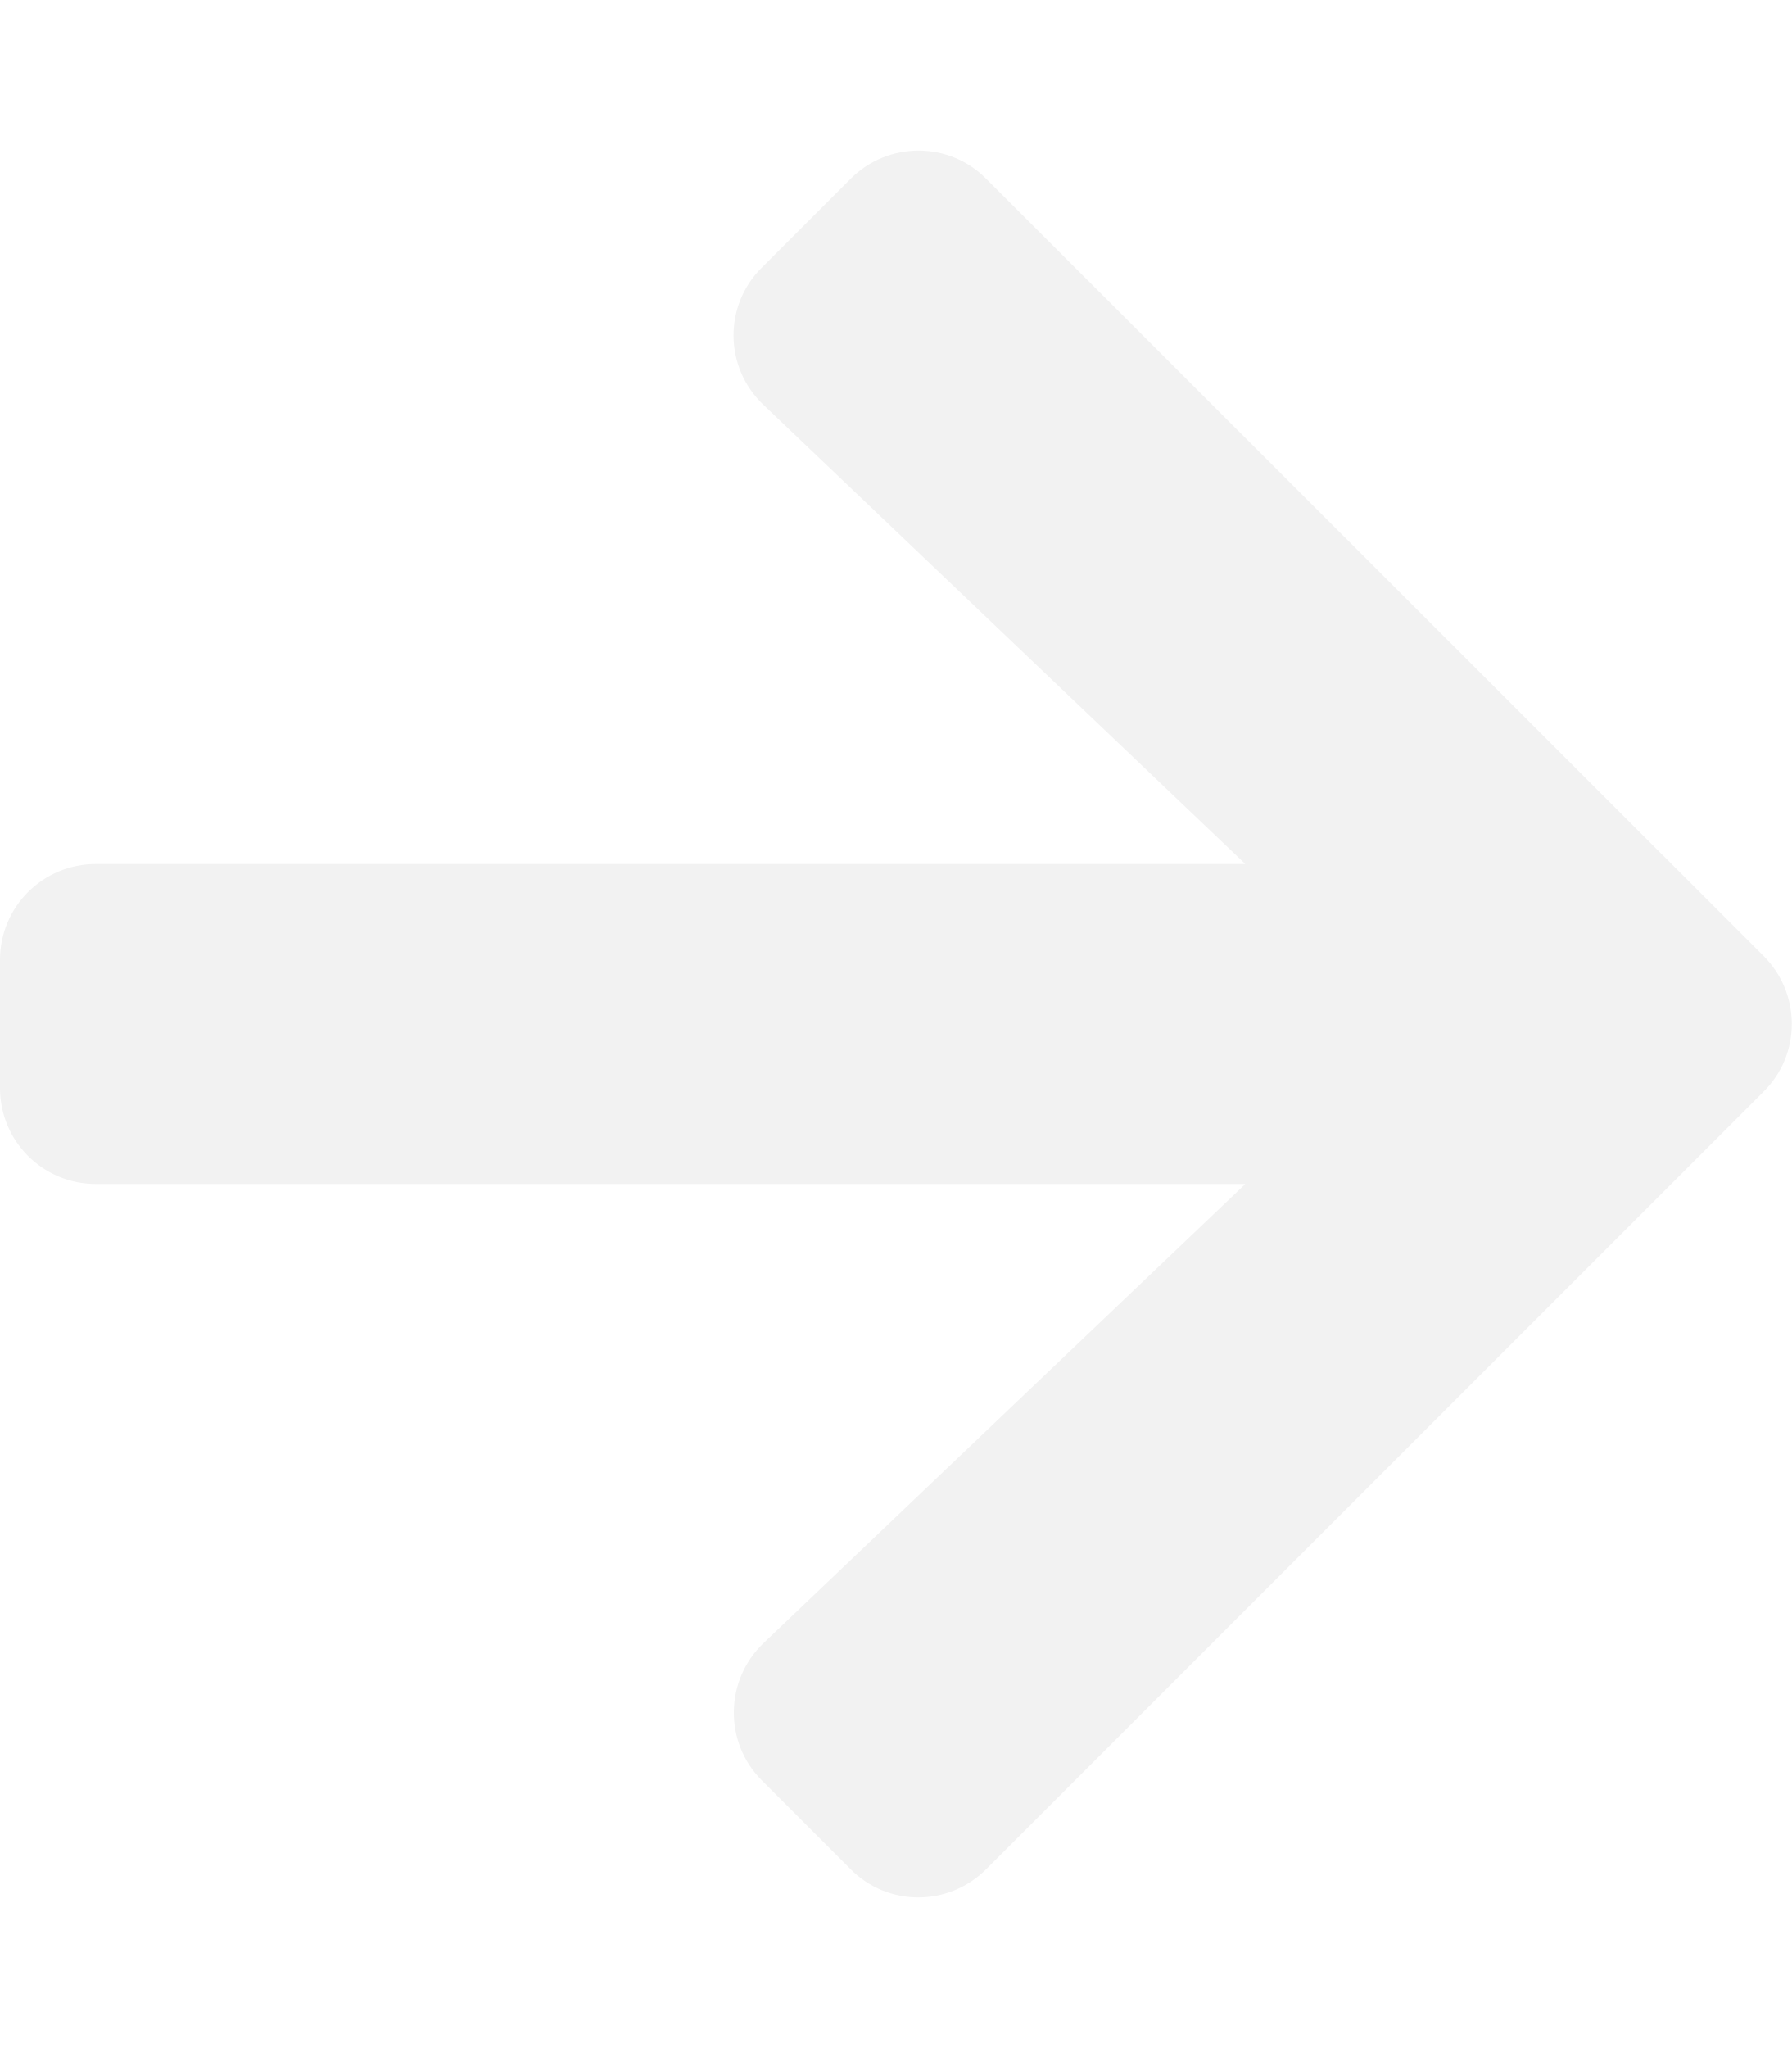
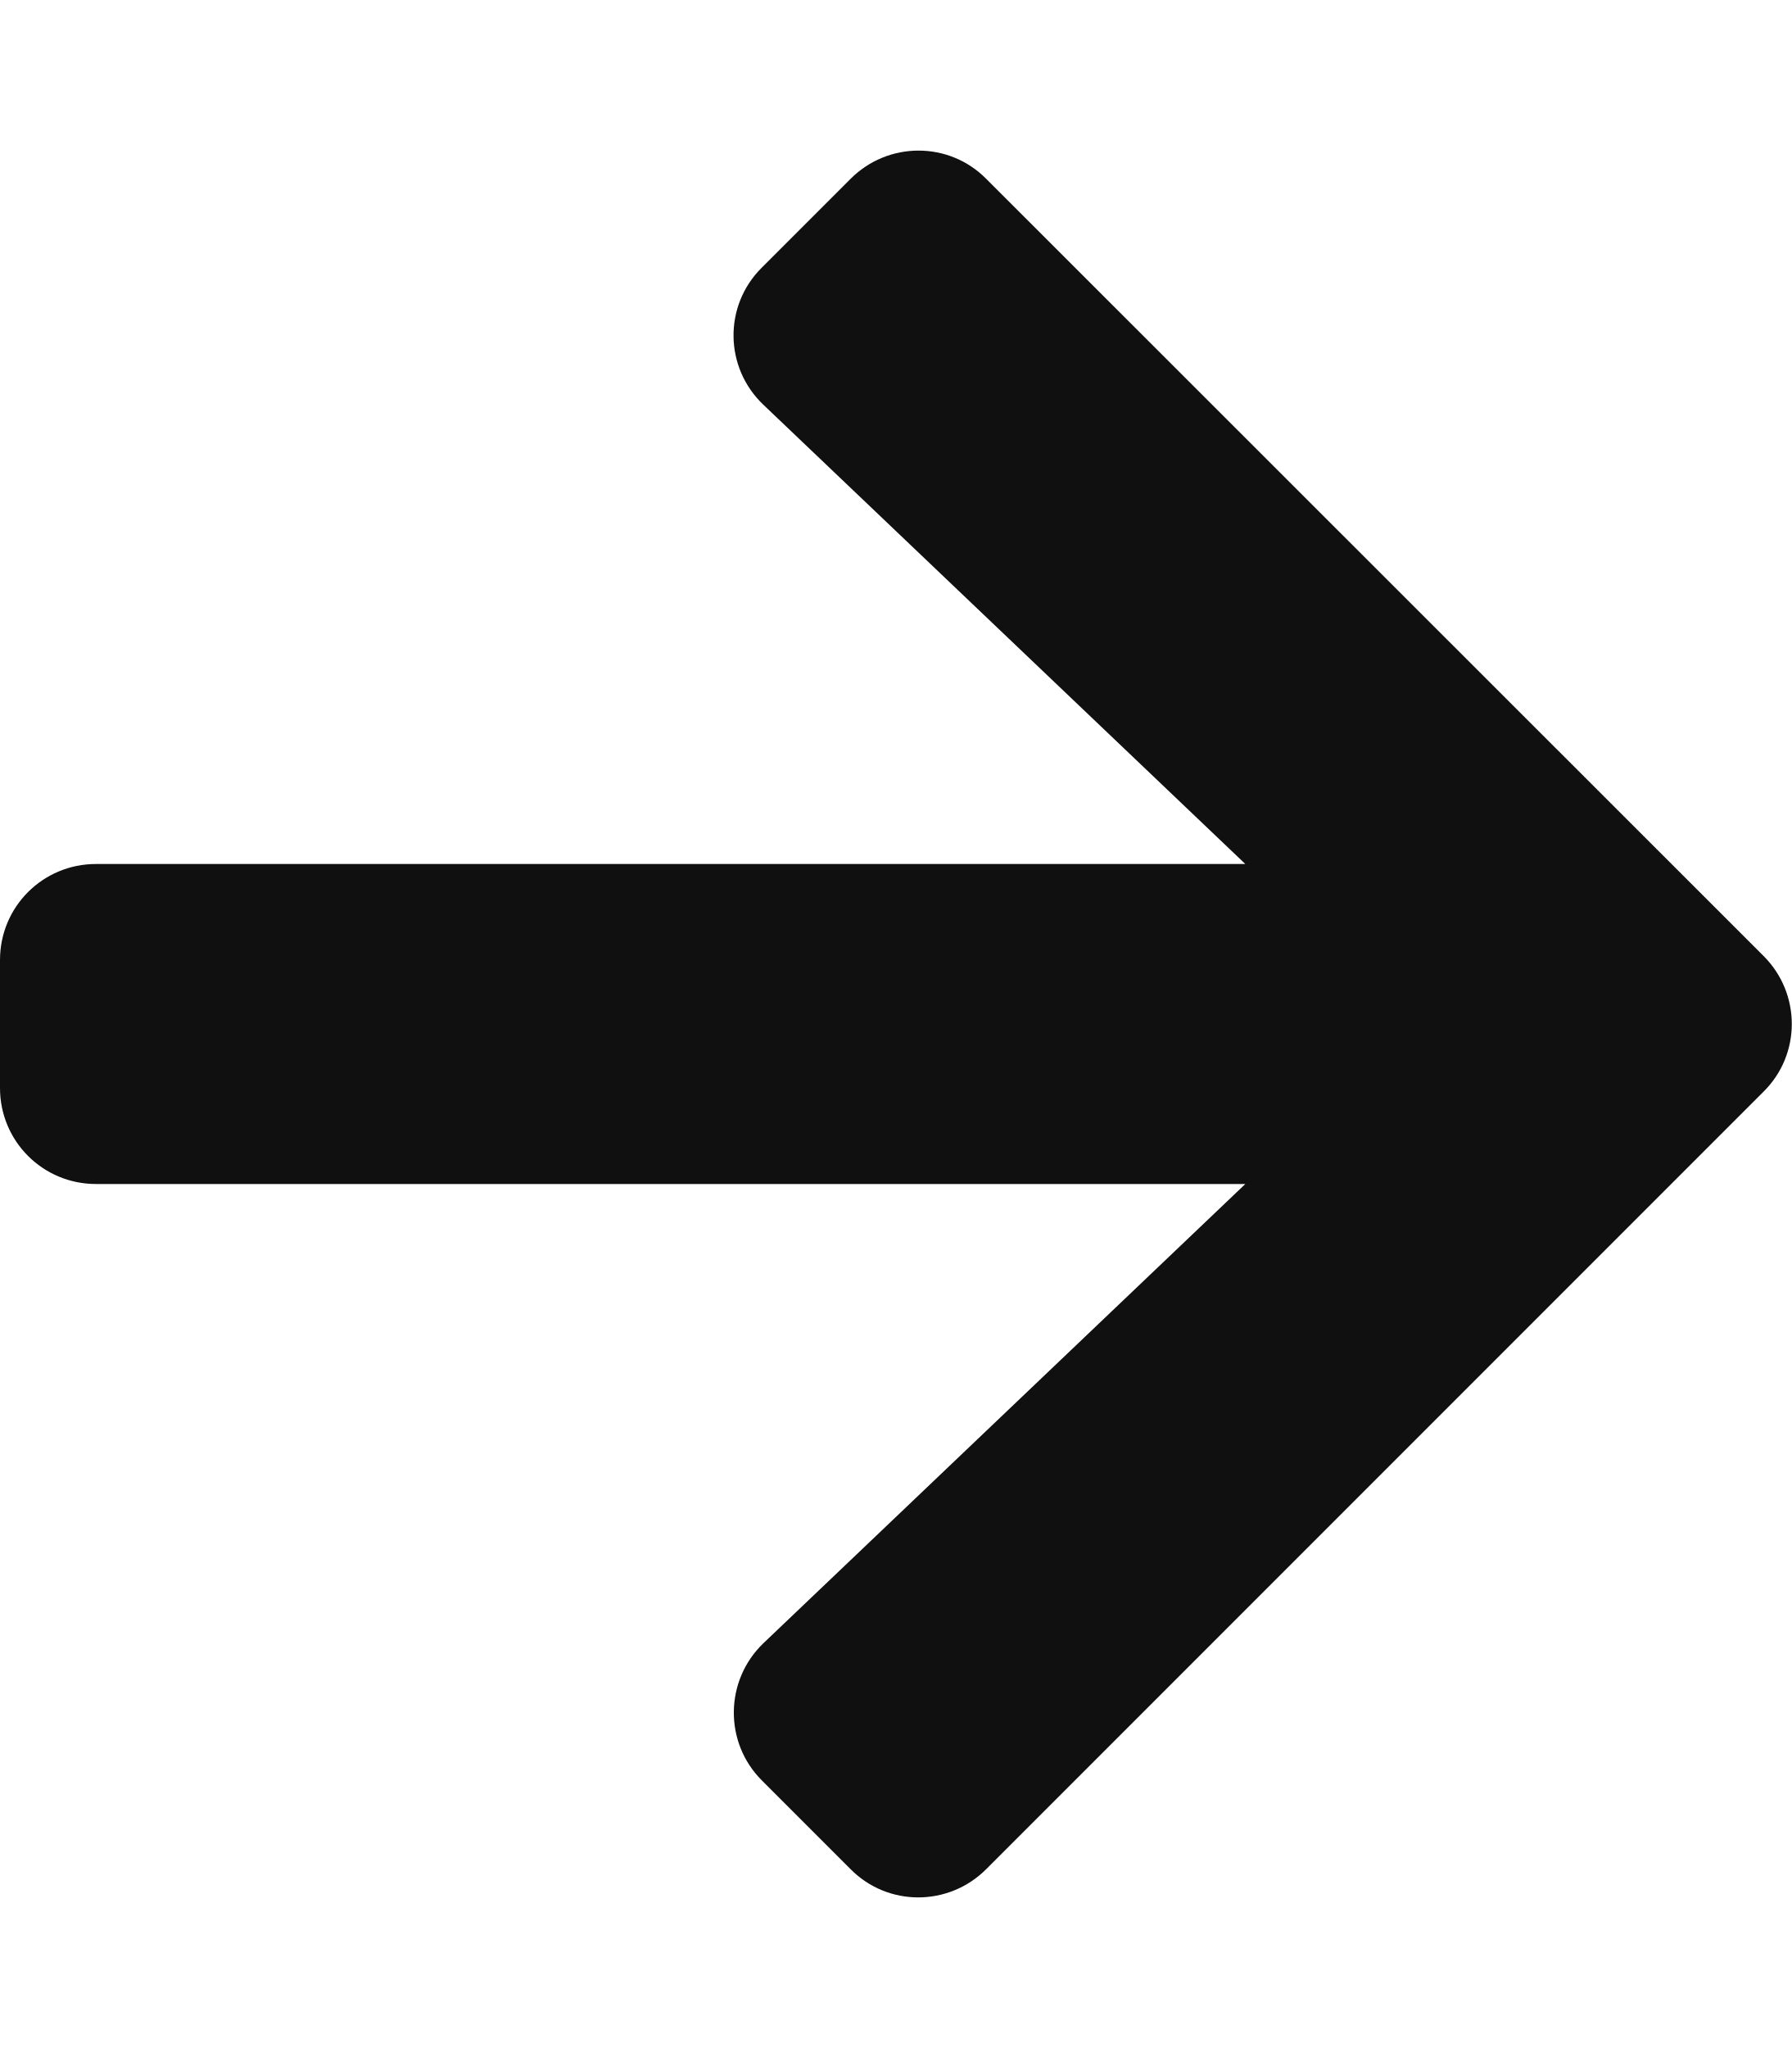
- <svg xmlns="http://www.w3.org/2000/svg" viewBox="0 0 448 512" width="1.2rem" fill="#f2f2f2">
+ <svg xmlns="http://www.w3.org/2000/svg" viewBox="0 0 448 512" width="1.2rem" fill="#101010">
  <path d="M190.5 66.9l22.2-22.2c9.4-9.4 24.6-9.4 33.9 0L441 239c9.4 9.4 9.4 24.6 0 33.9L246.6 467.3c-9.4 9.4-24.6 9.4-33.9 0l-22.2-22.2c-9.5-9.5-9.3-25 .4-34.3L311.4 296H24c-13.3 0-24-10.7-24-24v-32c0-13.3 10.7-24 24-24h287.4L190.9 101.2c-9.8-9.3-10-24.8-.4-34.3z" />
</svg>
